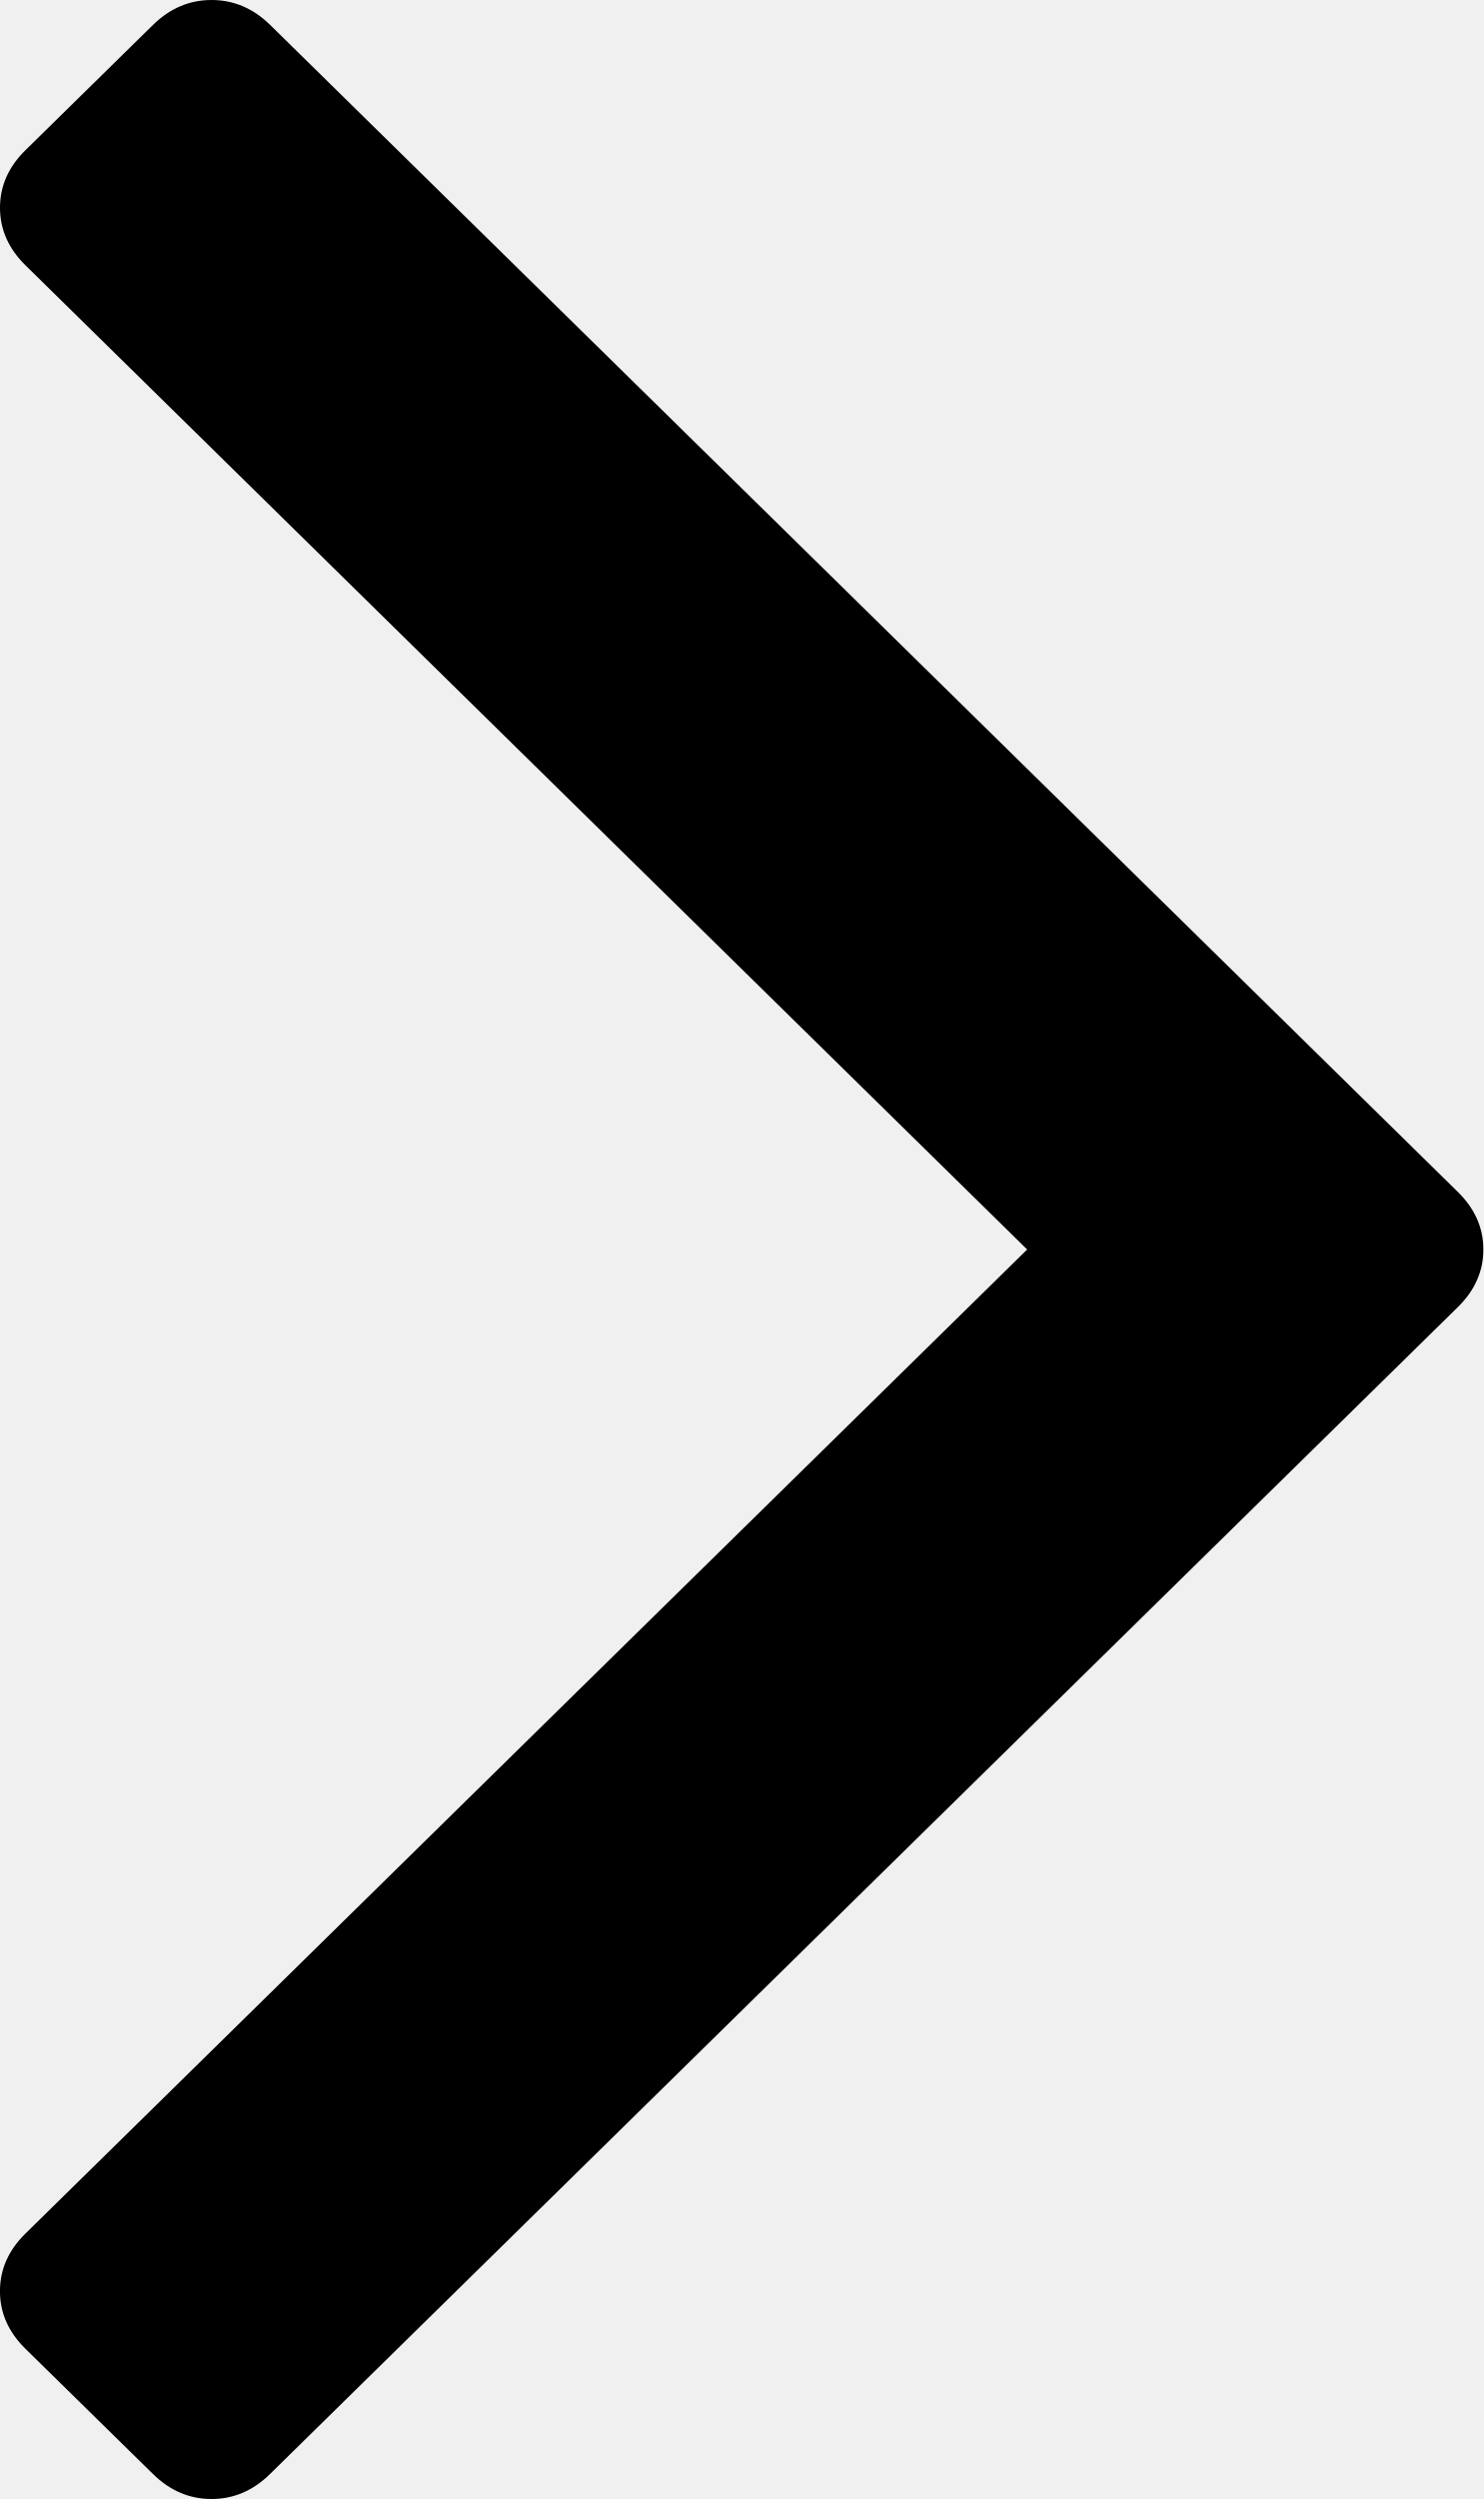
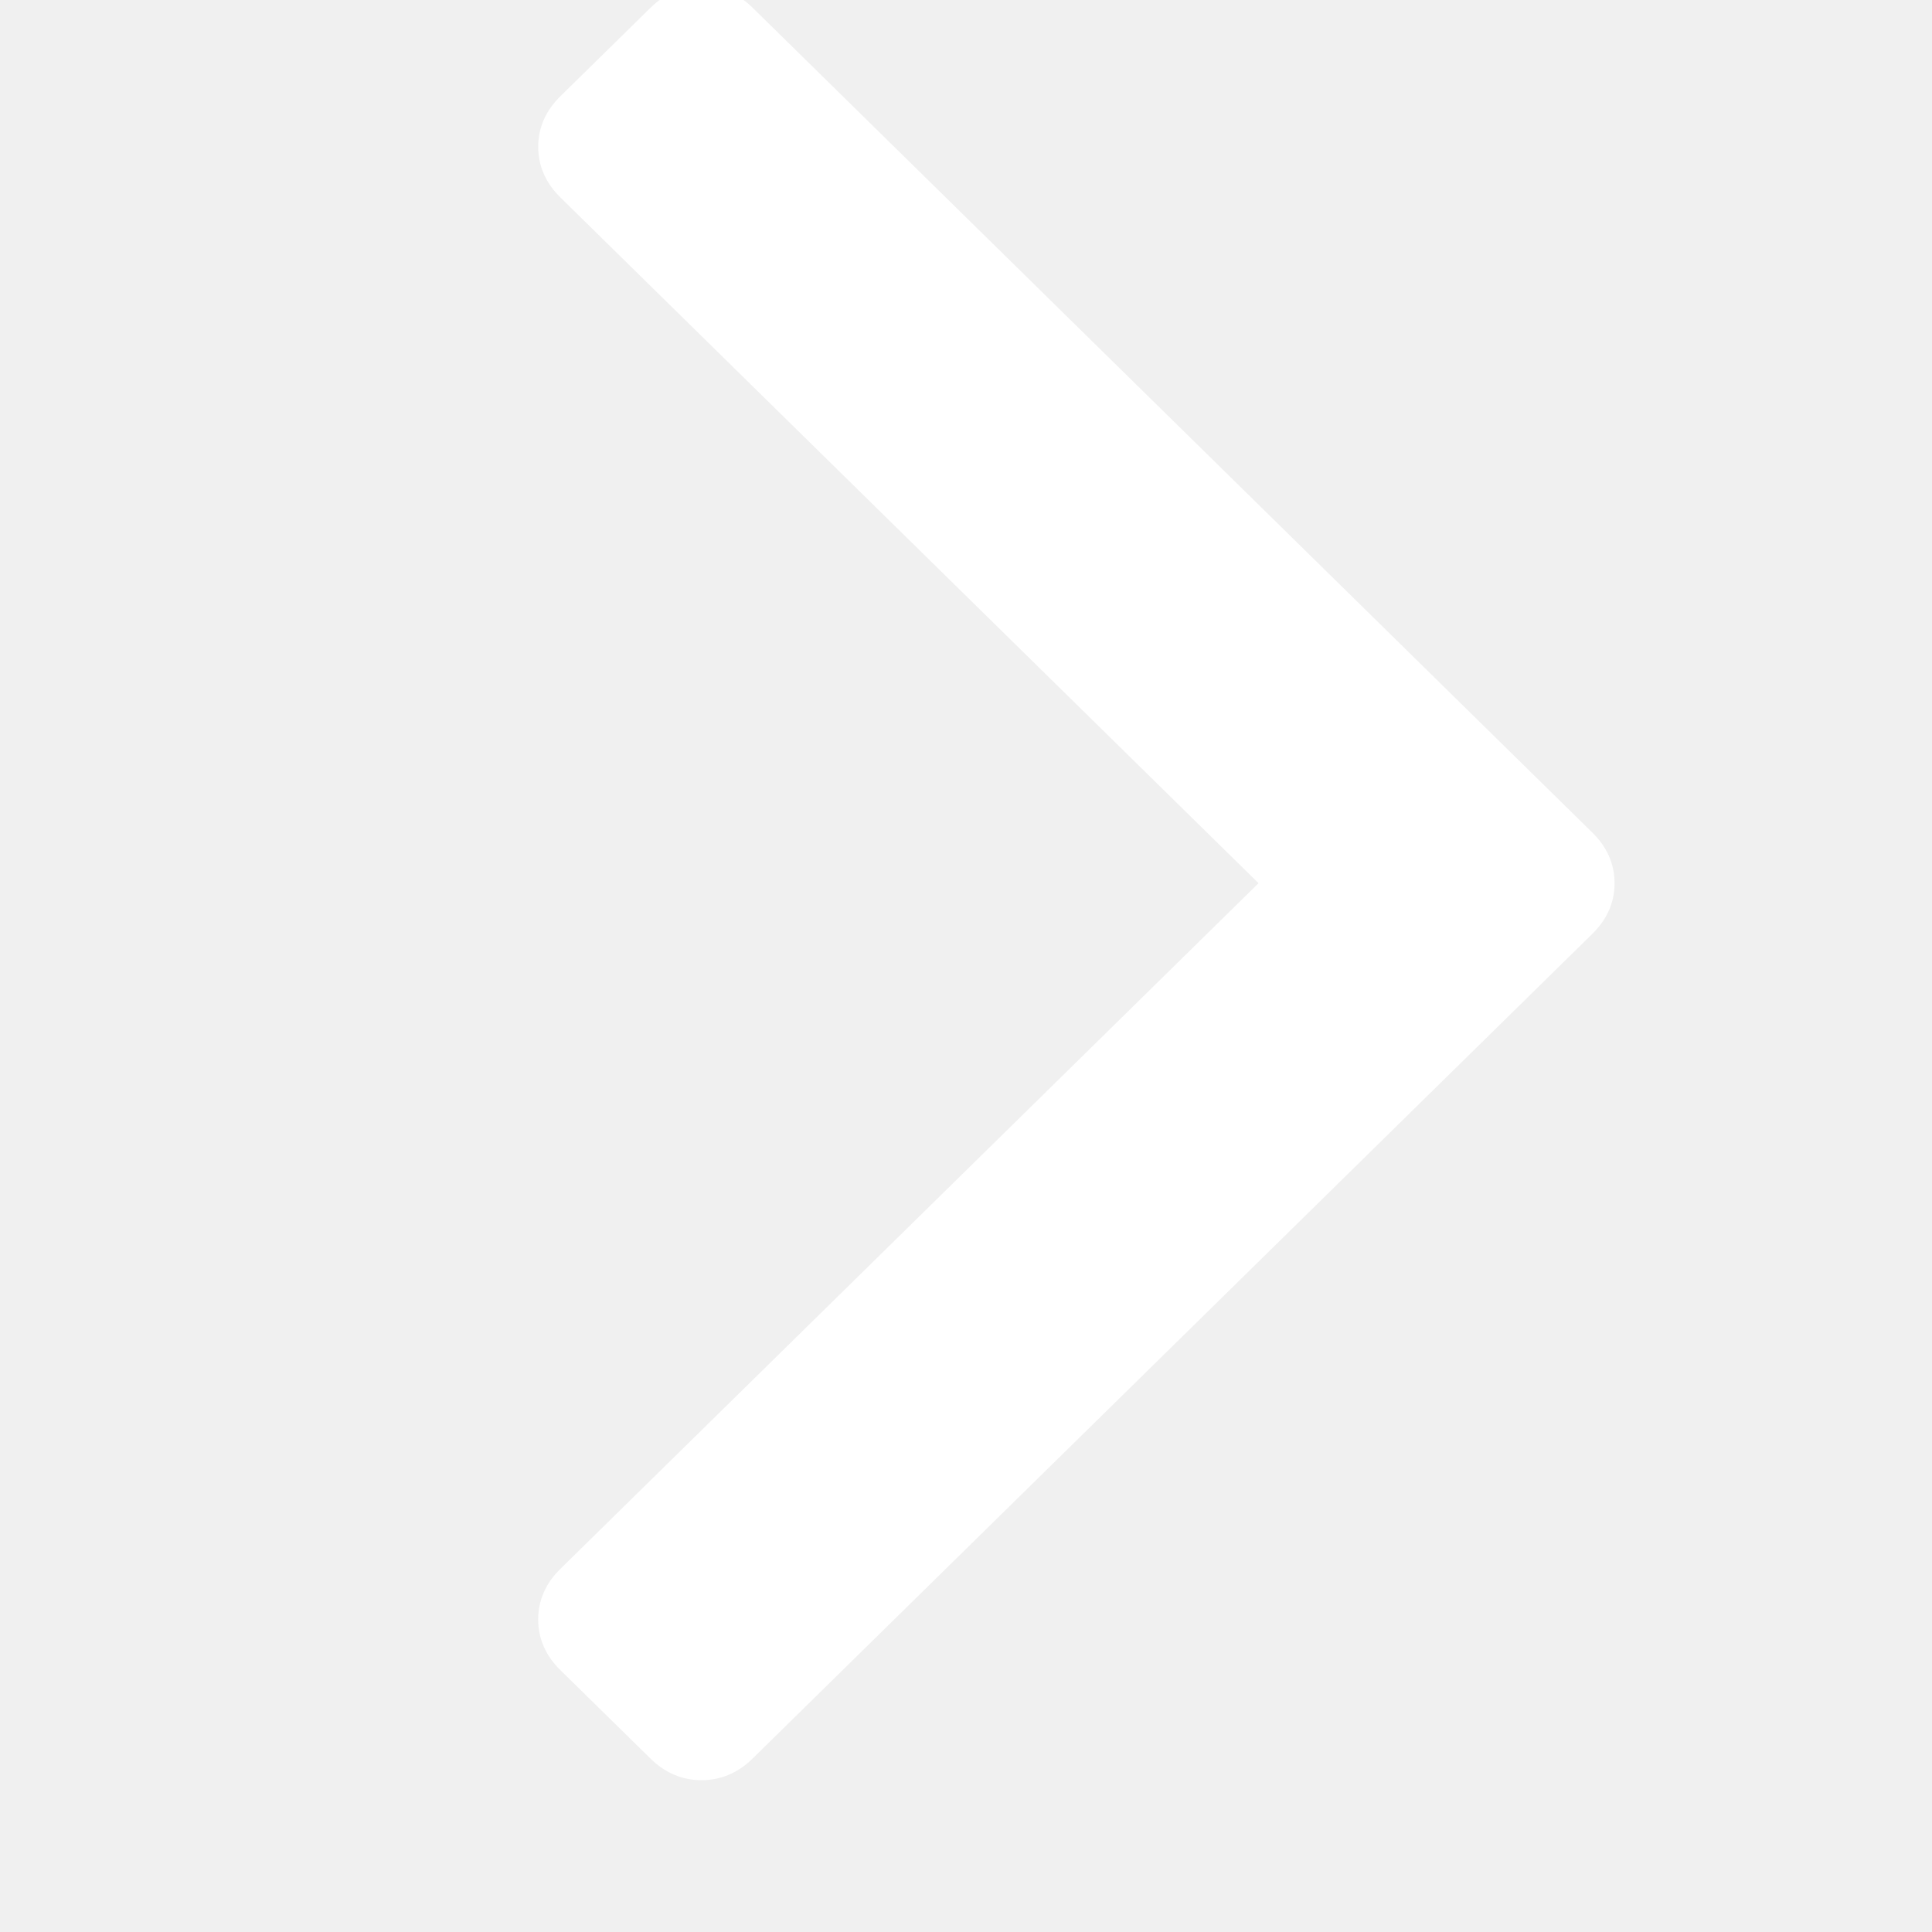
- <svg xmlns="http://www.w3.org/2000/svg" width="38" height="64" viewBox="0 0 38 64">
-   <path fill="#000" fill-rule="evenodd" d="M3.917.64L.653 3.845C.217 4.273 0 4.765 0 5.32s.217 1.047.653 1.475L26.313 32 .652 57.202c-.436.428-.653.92-.653 1.475 0 .556.217 1.048.653 1.476l3.265 3.205c.435.429.936.642 1.502.642.565 0 1.066-.214 1.5-.642l30.427-29.883c.436-.427.653-.92.653-1.475 0-.556-.217-1.047-.653-1.474L6.921.639C6.486.212 5.985 0 5.42 0c-.566 0-1.067.212-1.503.64z" />
+ <svg xmlns="http://www.w3.org/2000/svg" width="15" height="15" viewBox="0 0 30 70">
+   <path fill="#ffffff" stroke="#ffffff" fill-rule="evenodd" d="M3.917.64L.653 3.845C.217 4.273 0 4.765 0 5.32s.217 1.047.653 1.475L26.313 32 .652 57.202c-.436.428-.653.92-.653 1.475 0 .556.217 1.048.653 1.476l3.265 3.205c.435.429.936.642 1.502.642.565 0 1.066-.214 1.5-.642l30.427-29.883c.436-.427.653-.92.653-1.475 0-.556-.217-1.047-.653-1.474L6.921.639C6.486.212 5.985 0 5.42 0c-.566 0-1.067.212-1.503.64z" />
</svg>
